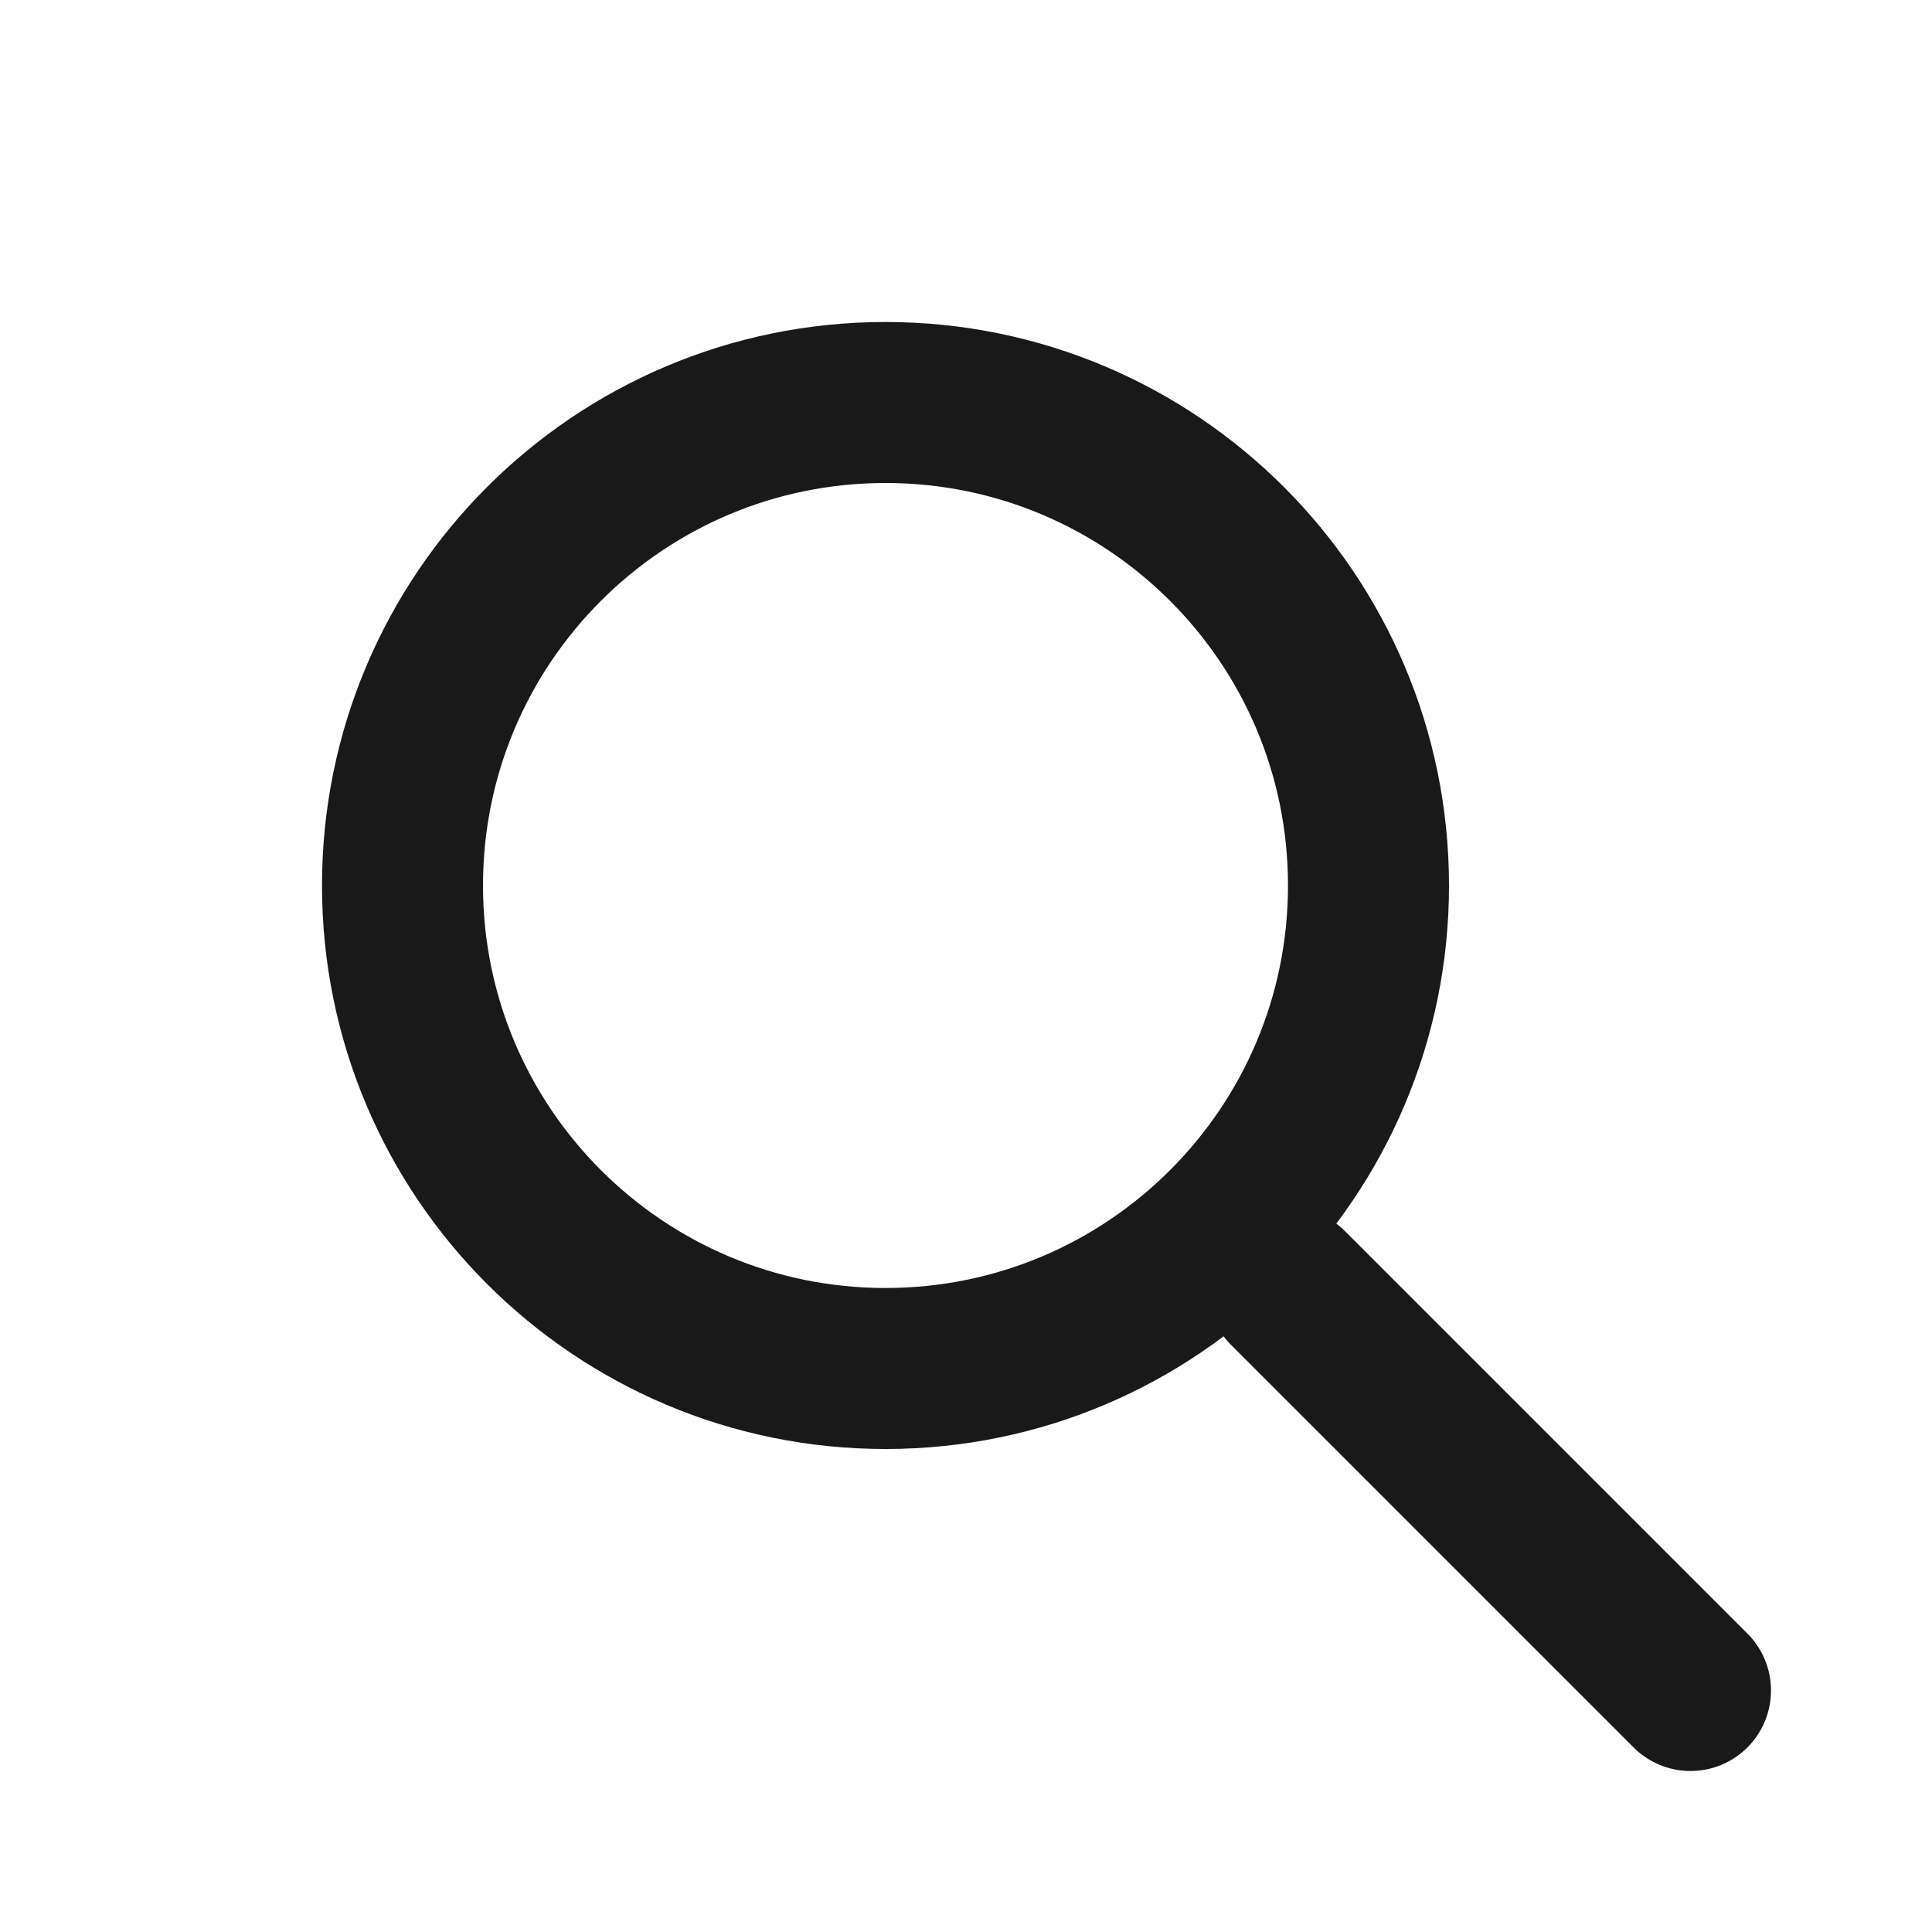
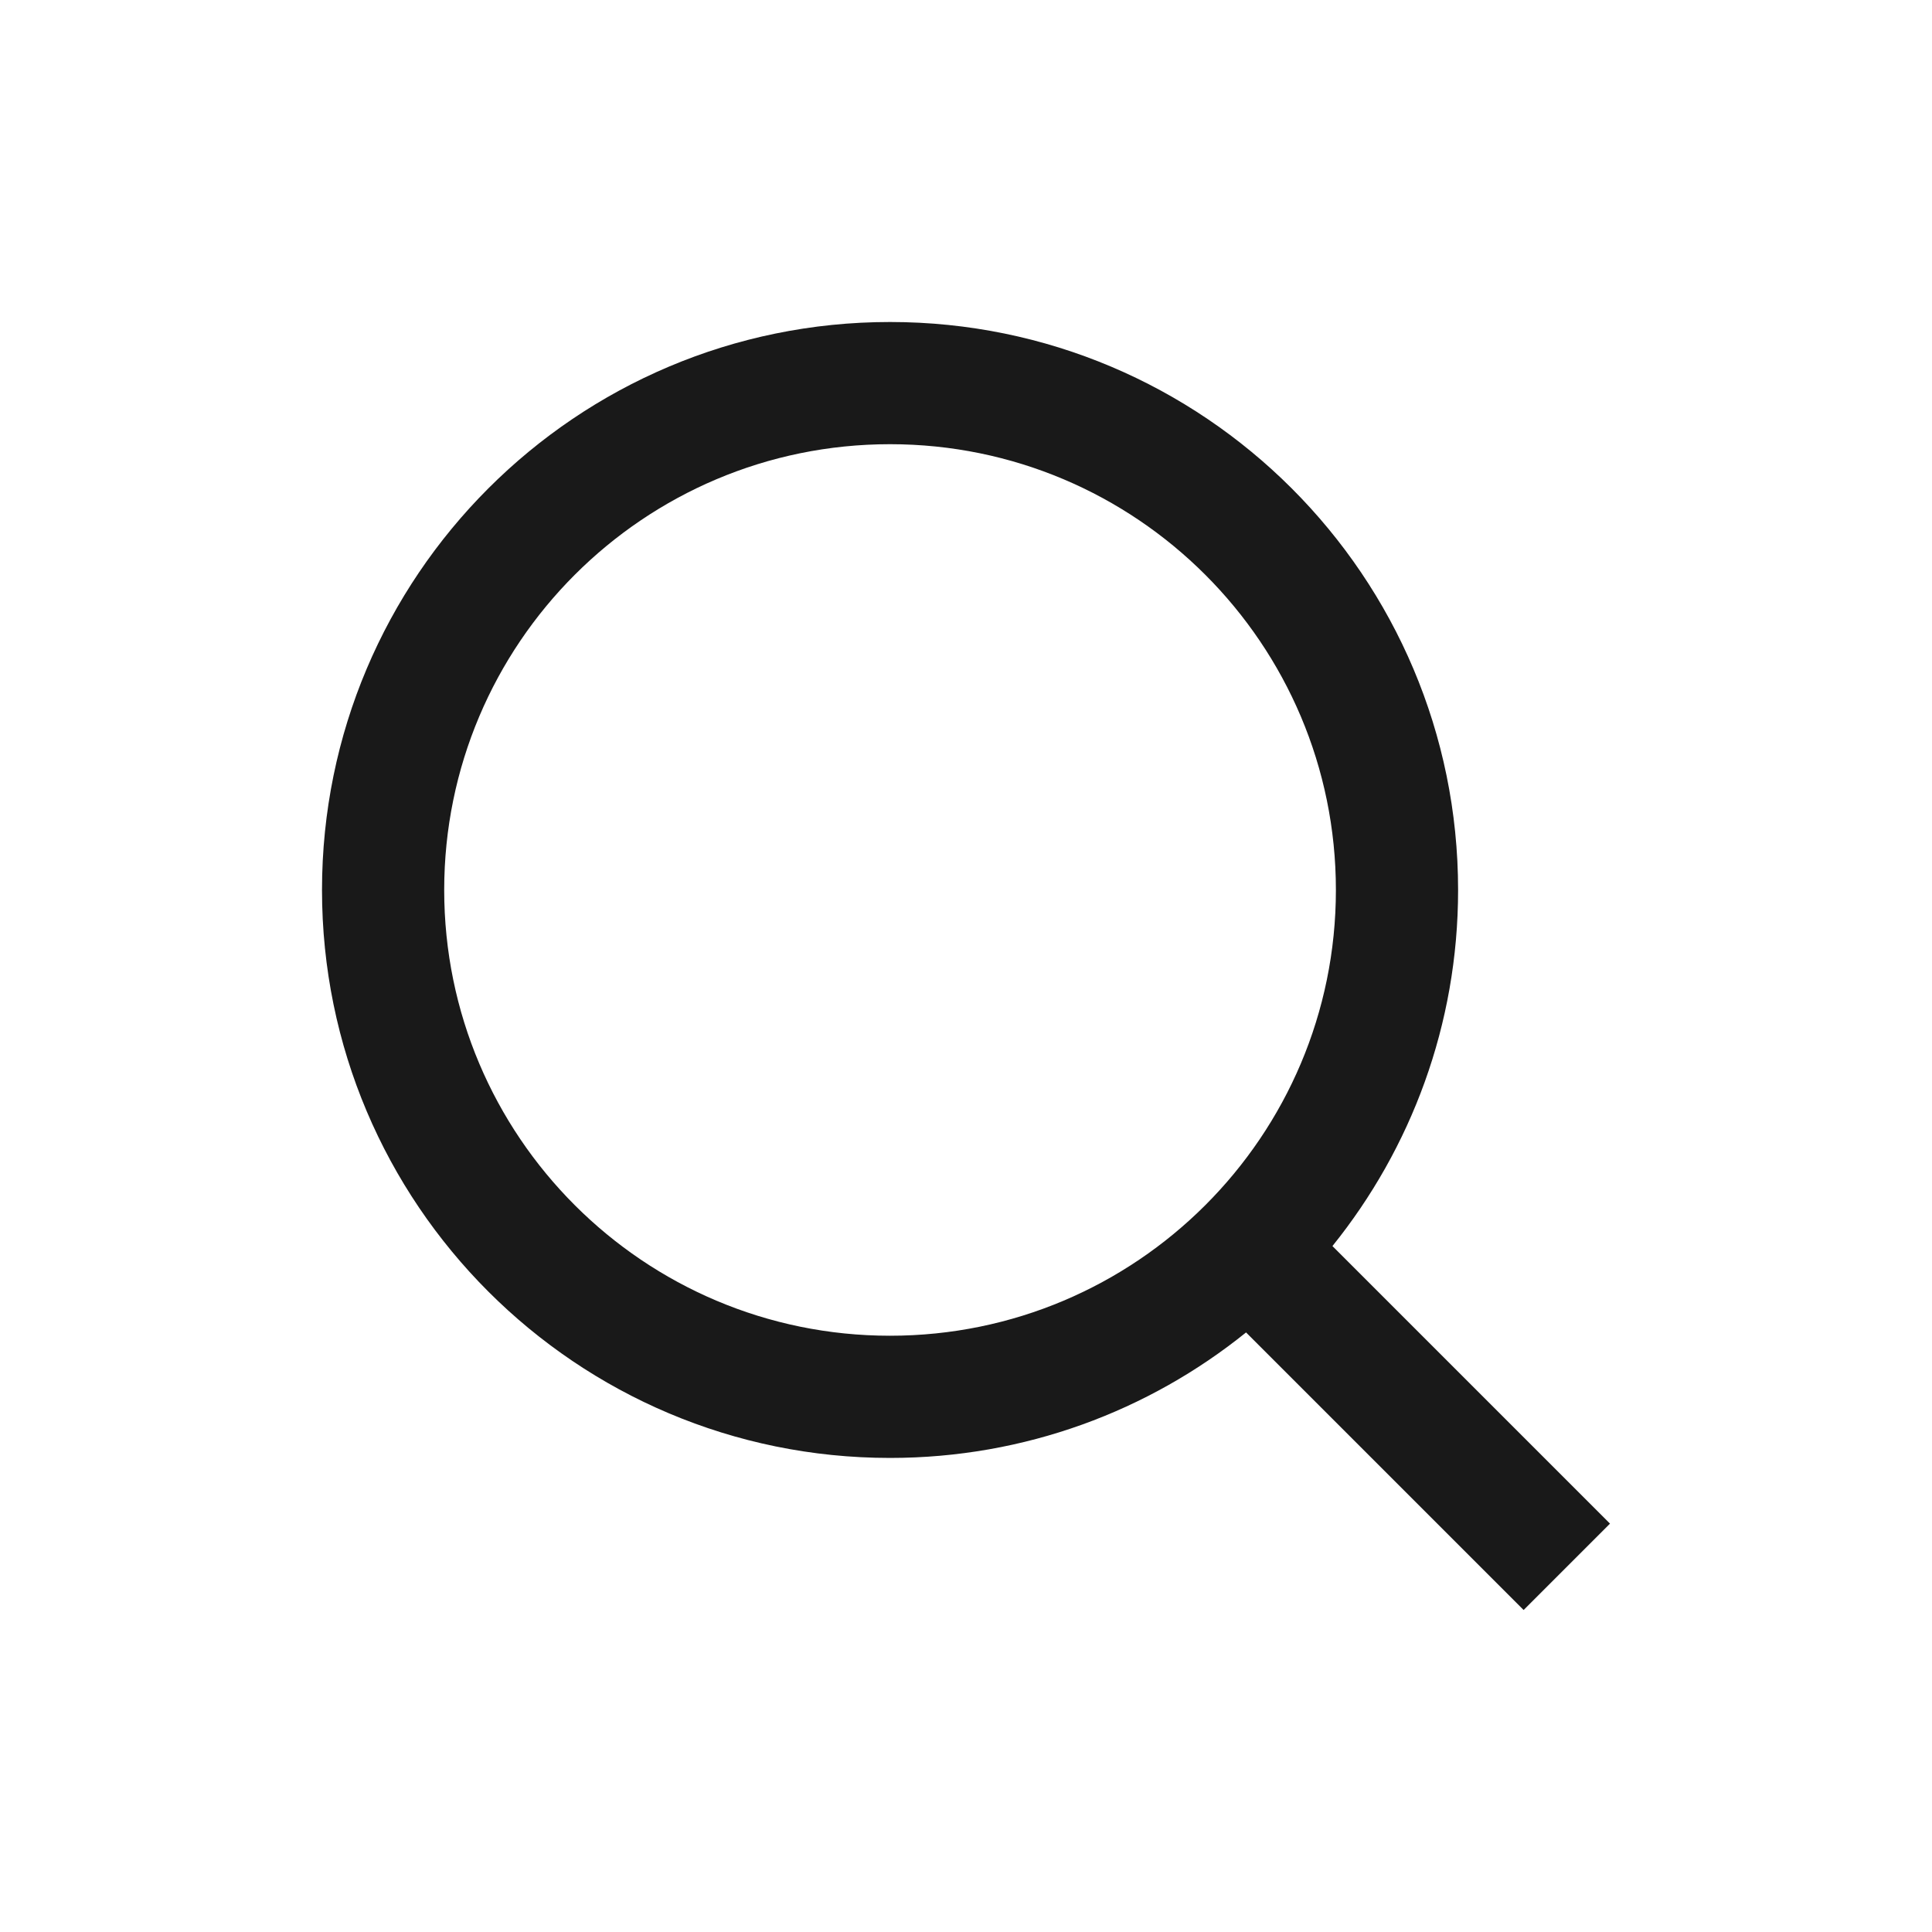
<svg xmlns="http://www.w3.org/2000/svg" width="24" height="24" viewBox="0 0 24 24" fill="none">
-   <circle cx="11" cy="11" r="6" stroke="#191919" stroke-width="2" />
-   <path d="M16 16L21 21" stroke="#191919" stroke-width="2" stroke-linecap="round" />
+   <path d="M16.595 11.056C16.595 7.998 14.115 5.518 11.056 5.518C7.997 5.518 5.518 7.998 5.518 11.056C5.518 14.114 7.998 16.593 11.056 16.593C14.115 16.593 16.595 14.114 16.595 11.056ZM18.113 11.056C18.113 12.731 17.527 14.269 16.552 15.479L20 18.927L18.927 20L15.479 16.552C14.269 17.527 12.731 18.111 11.056 18.111C7.159 18.111 4 14.953 4 11.056C4 7.159 7.159 4 11.056 4C14.953 4 18.113 7.159 18.113 11.056Z" fill="#191919" />
</svg>
